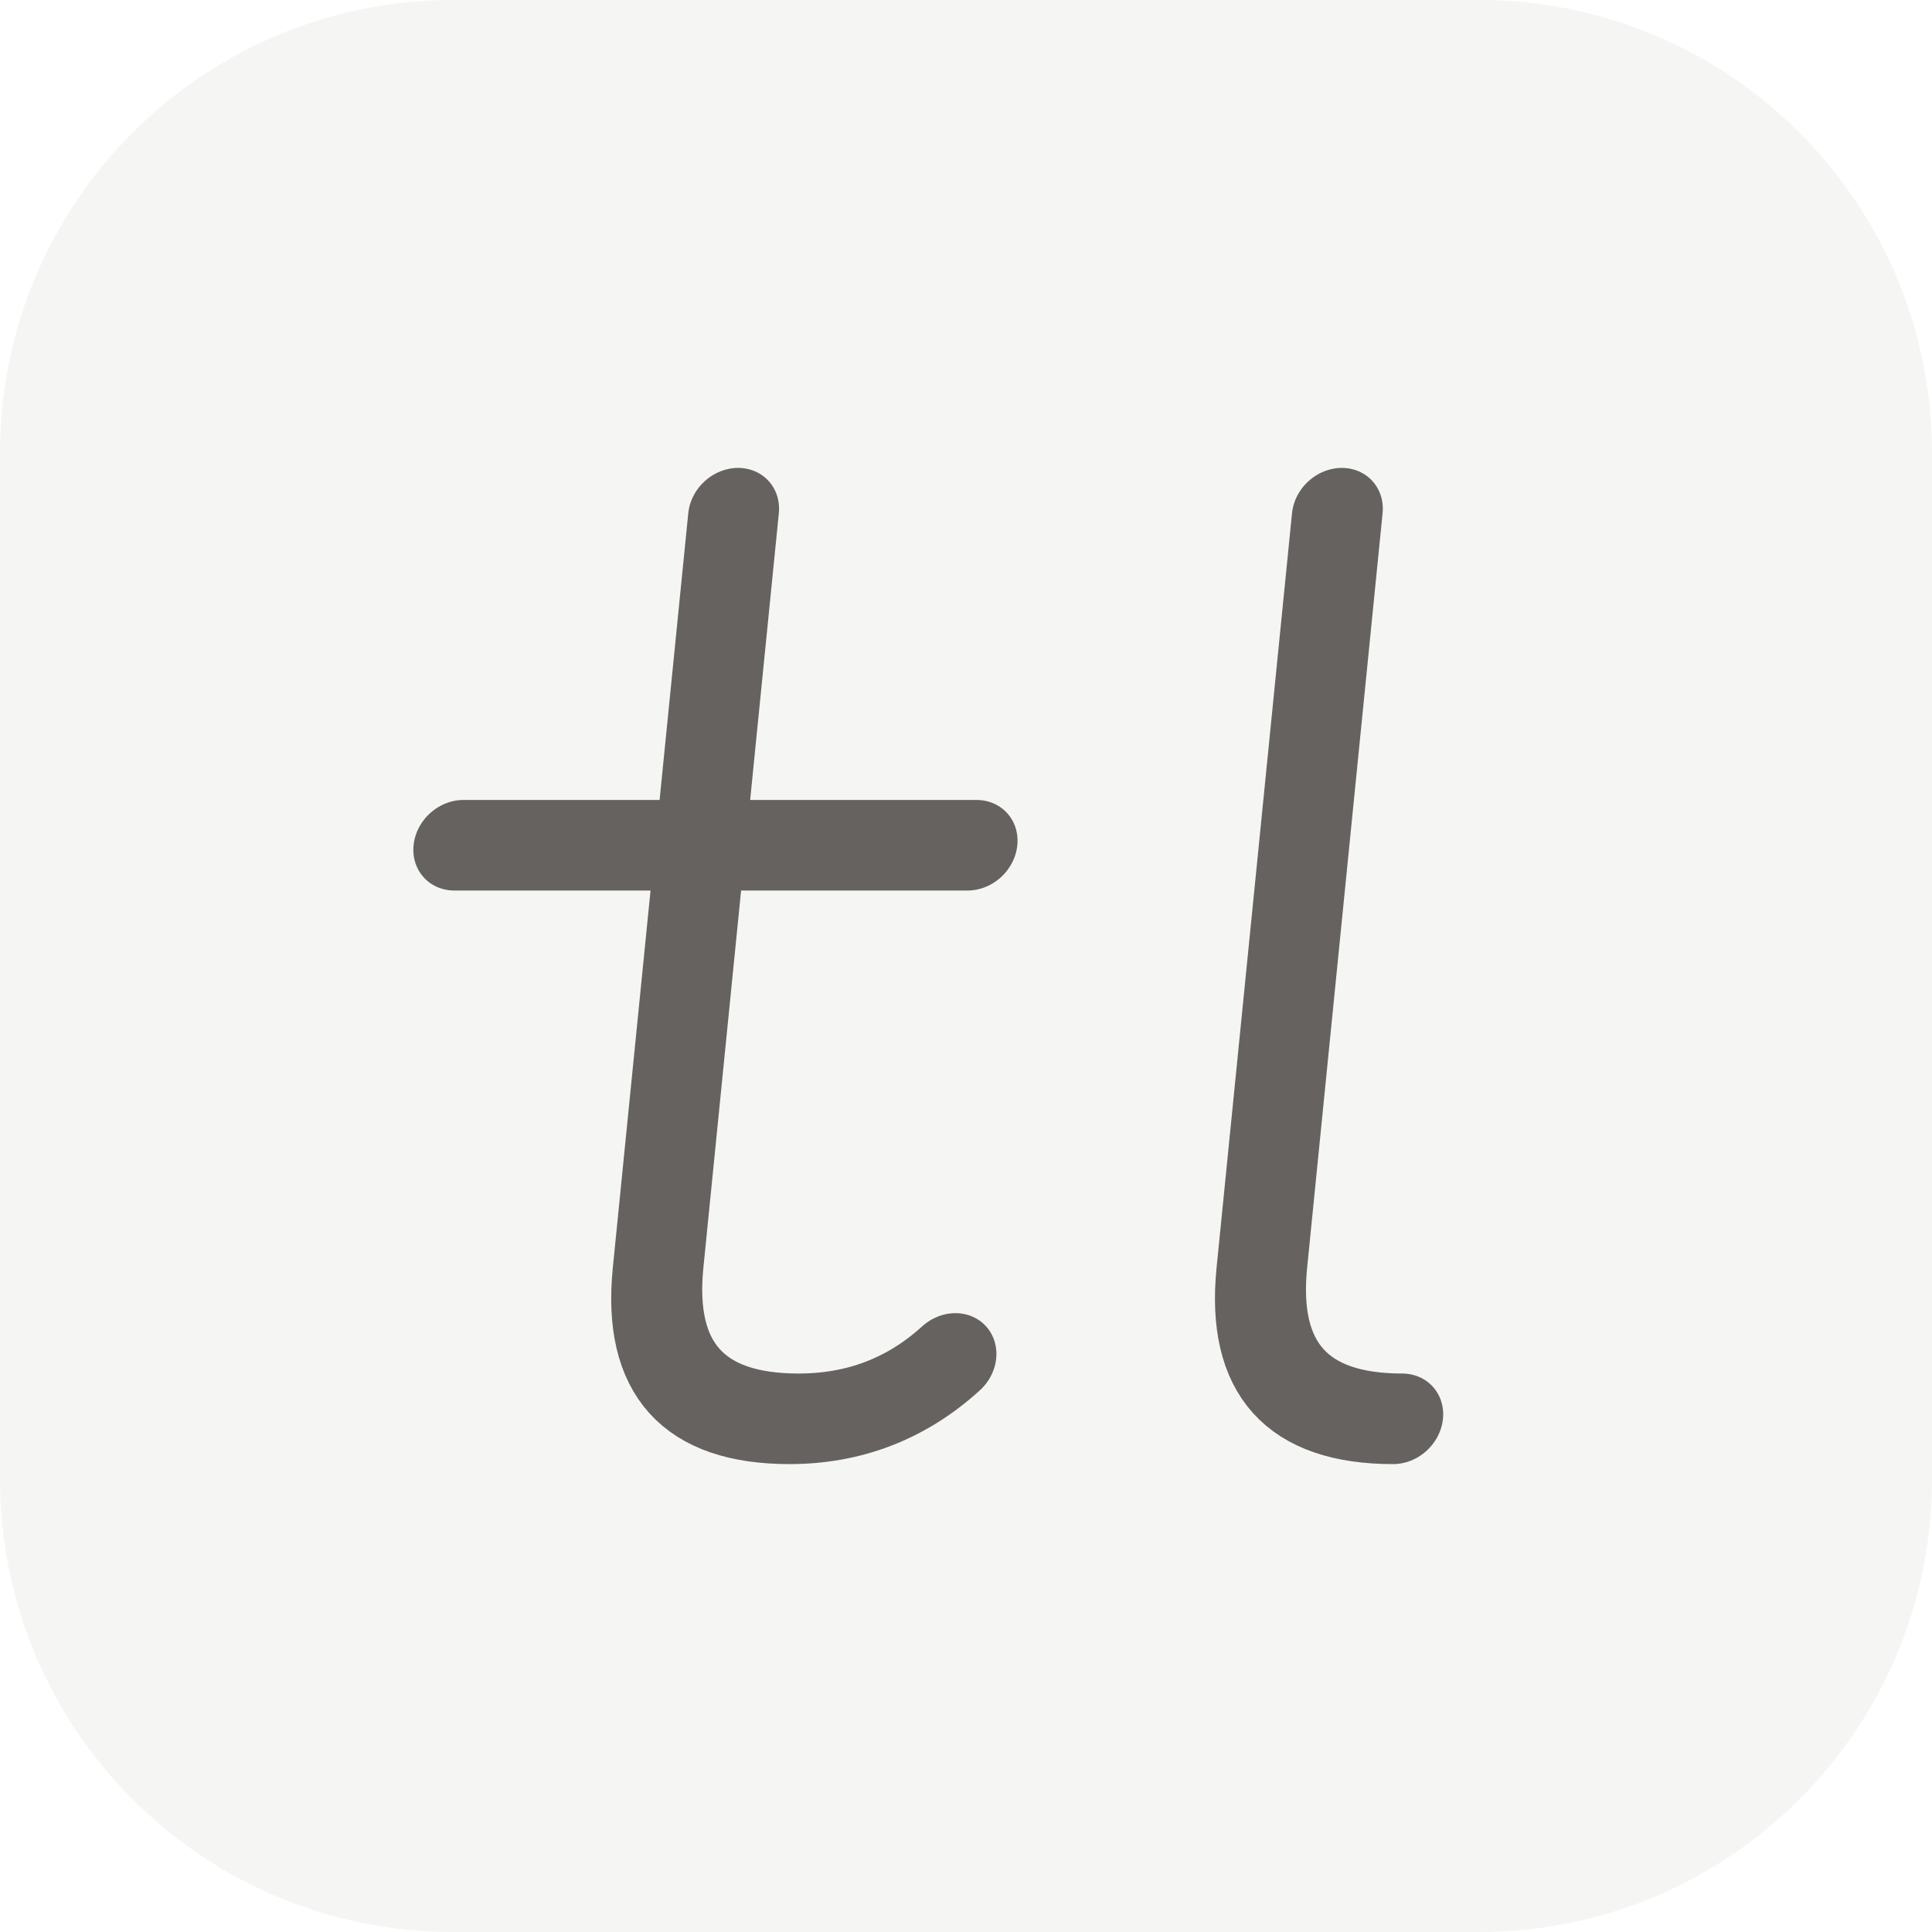
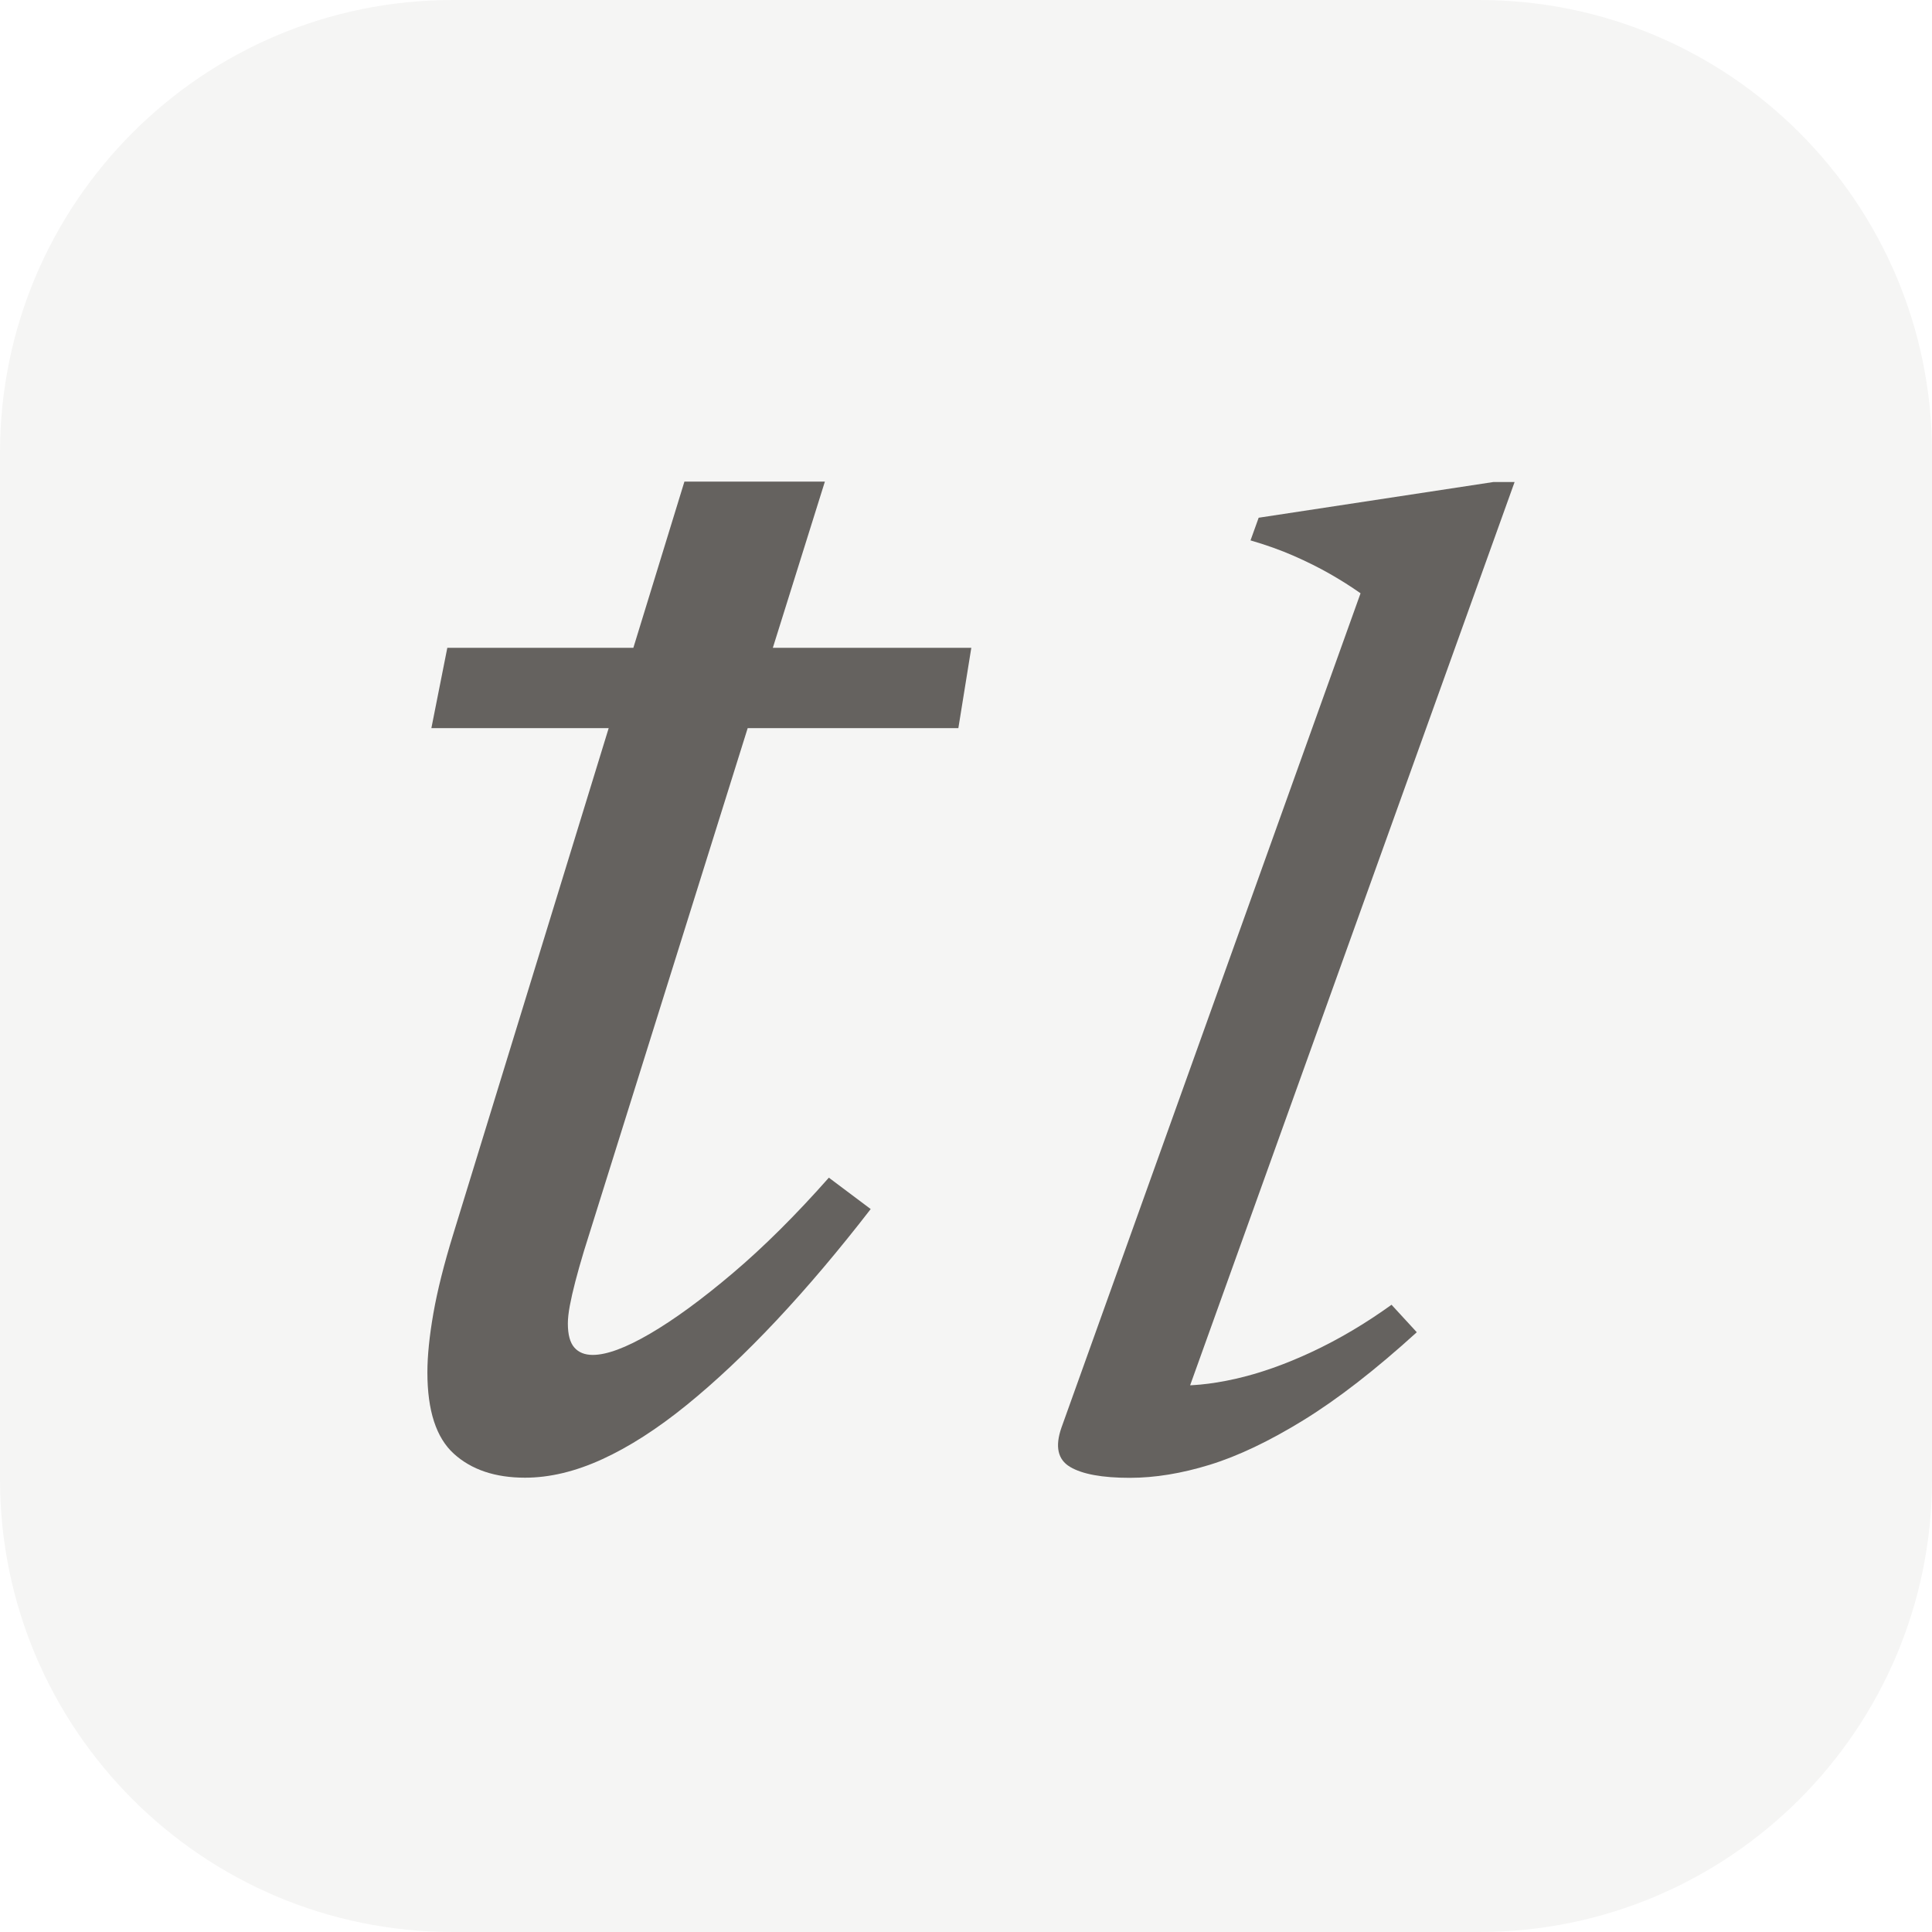
<svg xmlns="http://www.w3.org/2000/svg" viewBox="0 0 64 64">
  <rect width="64" height="64" rx="15" fill="#f5f5f4" />
-   <g fill="none" stroke="#65625f" stroke-width="3" stroke-linecap="round" stroke-linejoin="round" transform="matrix(1 0 -.1 1 1 0)">
-     <path d="M25 17v25q0 5 5 5 3 0 5-2M17 28h17" />
-     <path d="M45 17v25q0 5 5 5" />
+   <g fill="#65625f">
+     <path transform="translate(10 48.4) scale(.033 -.03058)" d="M130 794L146 881H672L659 794ZM283 227Q278 209 274.5 194.5T269 168.5T267 149Q267 131 273.5 123T292 115Q313 115 349.5 138T432.5 203.5T529 307L571 273Q523 206 476.5 152.5T386 60.5T301.5 2T224-18Q179-18 152.5 8T126 96Q126 123 132 160T152 246L384 1061H525Z" />
+     <path transform="translate(34 48.5) scale(.027 -.02275)" d="M410 1268Q392 1283 372 1296.5T328 1322.5T275 1345L285 1378L573 1430H599L191 82L175 115Q211 112 256 124T350.5 163.5T448 232L479 192Q403 110 340 64T225-1T127-20Q76-20 53.5-4T43 53Z" />
  </g>
</svg>
